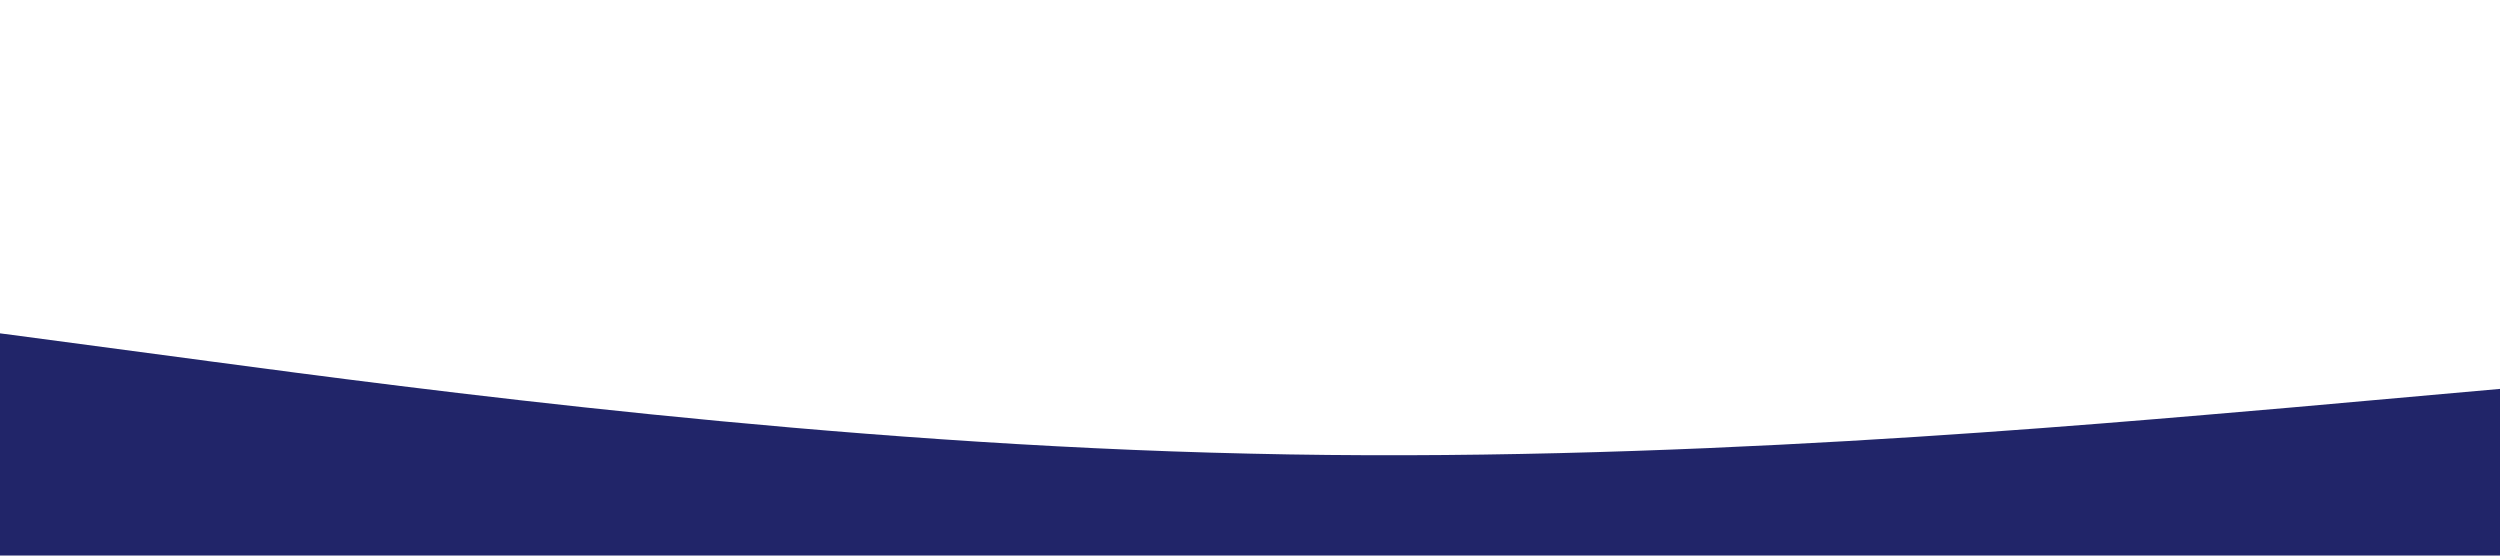
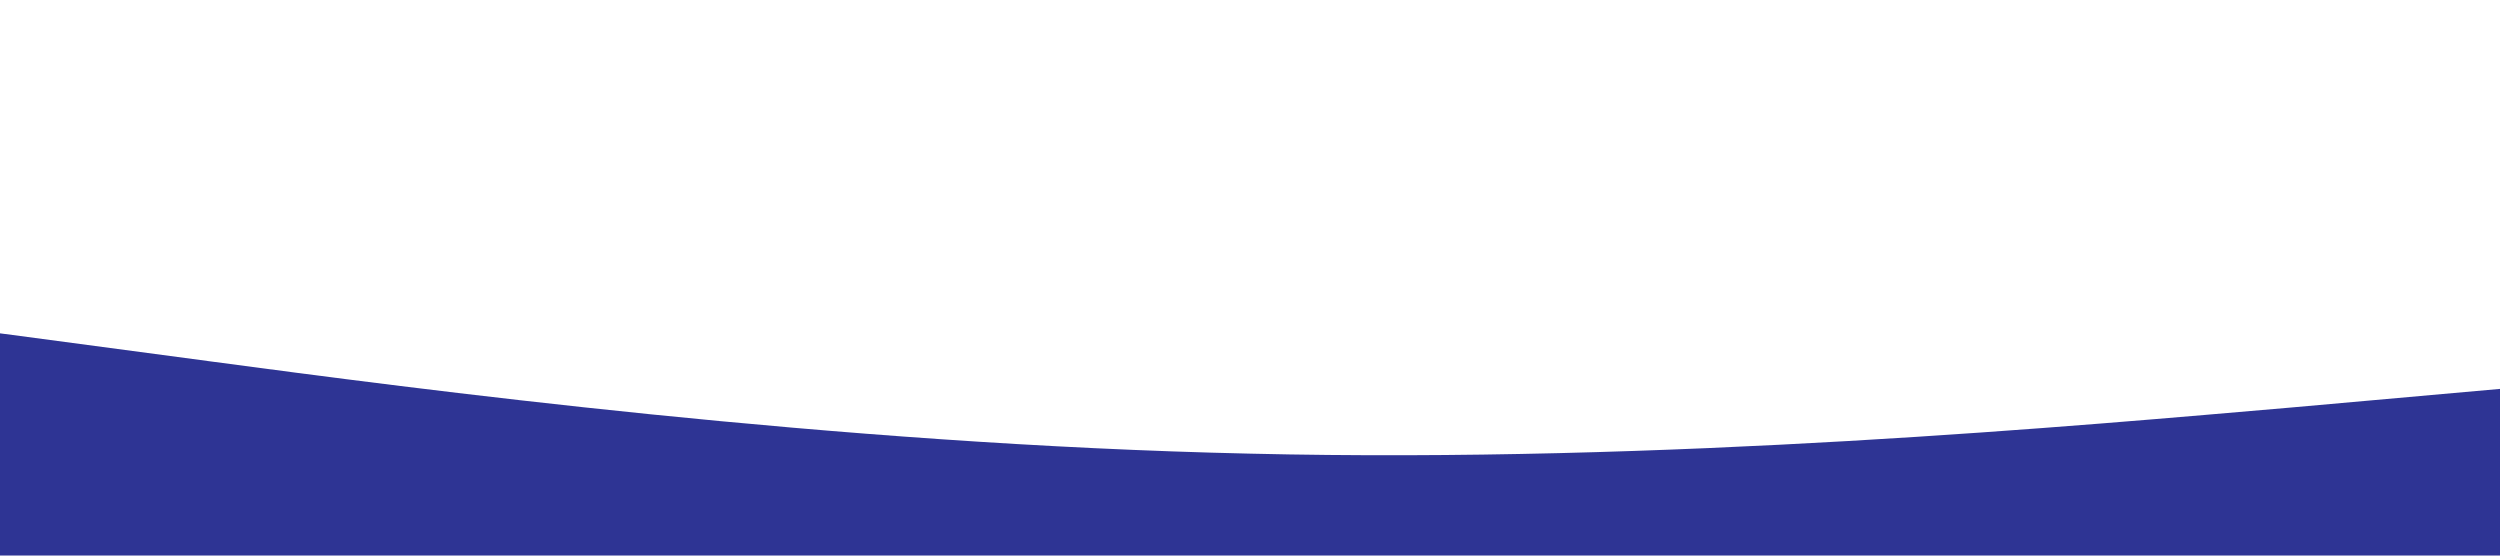
<svg xmlns="http://www.w3.org/2000/svg" viewBox="0 0 1440 320">
-   <path fill="#212569" fill-opacity="1" d="M0,192L120,208C240,224,480,256,720,261.3C960,267,1200,245,1320,234.7L1440,224L1440,320L1320,320C1200,320,960,320,720,320C480,320,240,320,120,320L0,320Z" />
+   <path fill="#2E3494" fill-opacity="1" d="M0,192L120,208C240,224,480,256,720,261.3C960,267,1200,245,1320,234.7L1440,224L1440,320L1320,320C1200,320,960,320,720,320C480,320,240,320,120,320L0,320Z" />
</svg>
